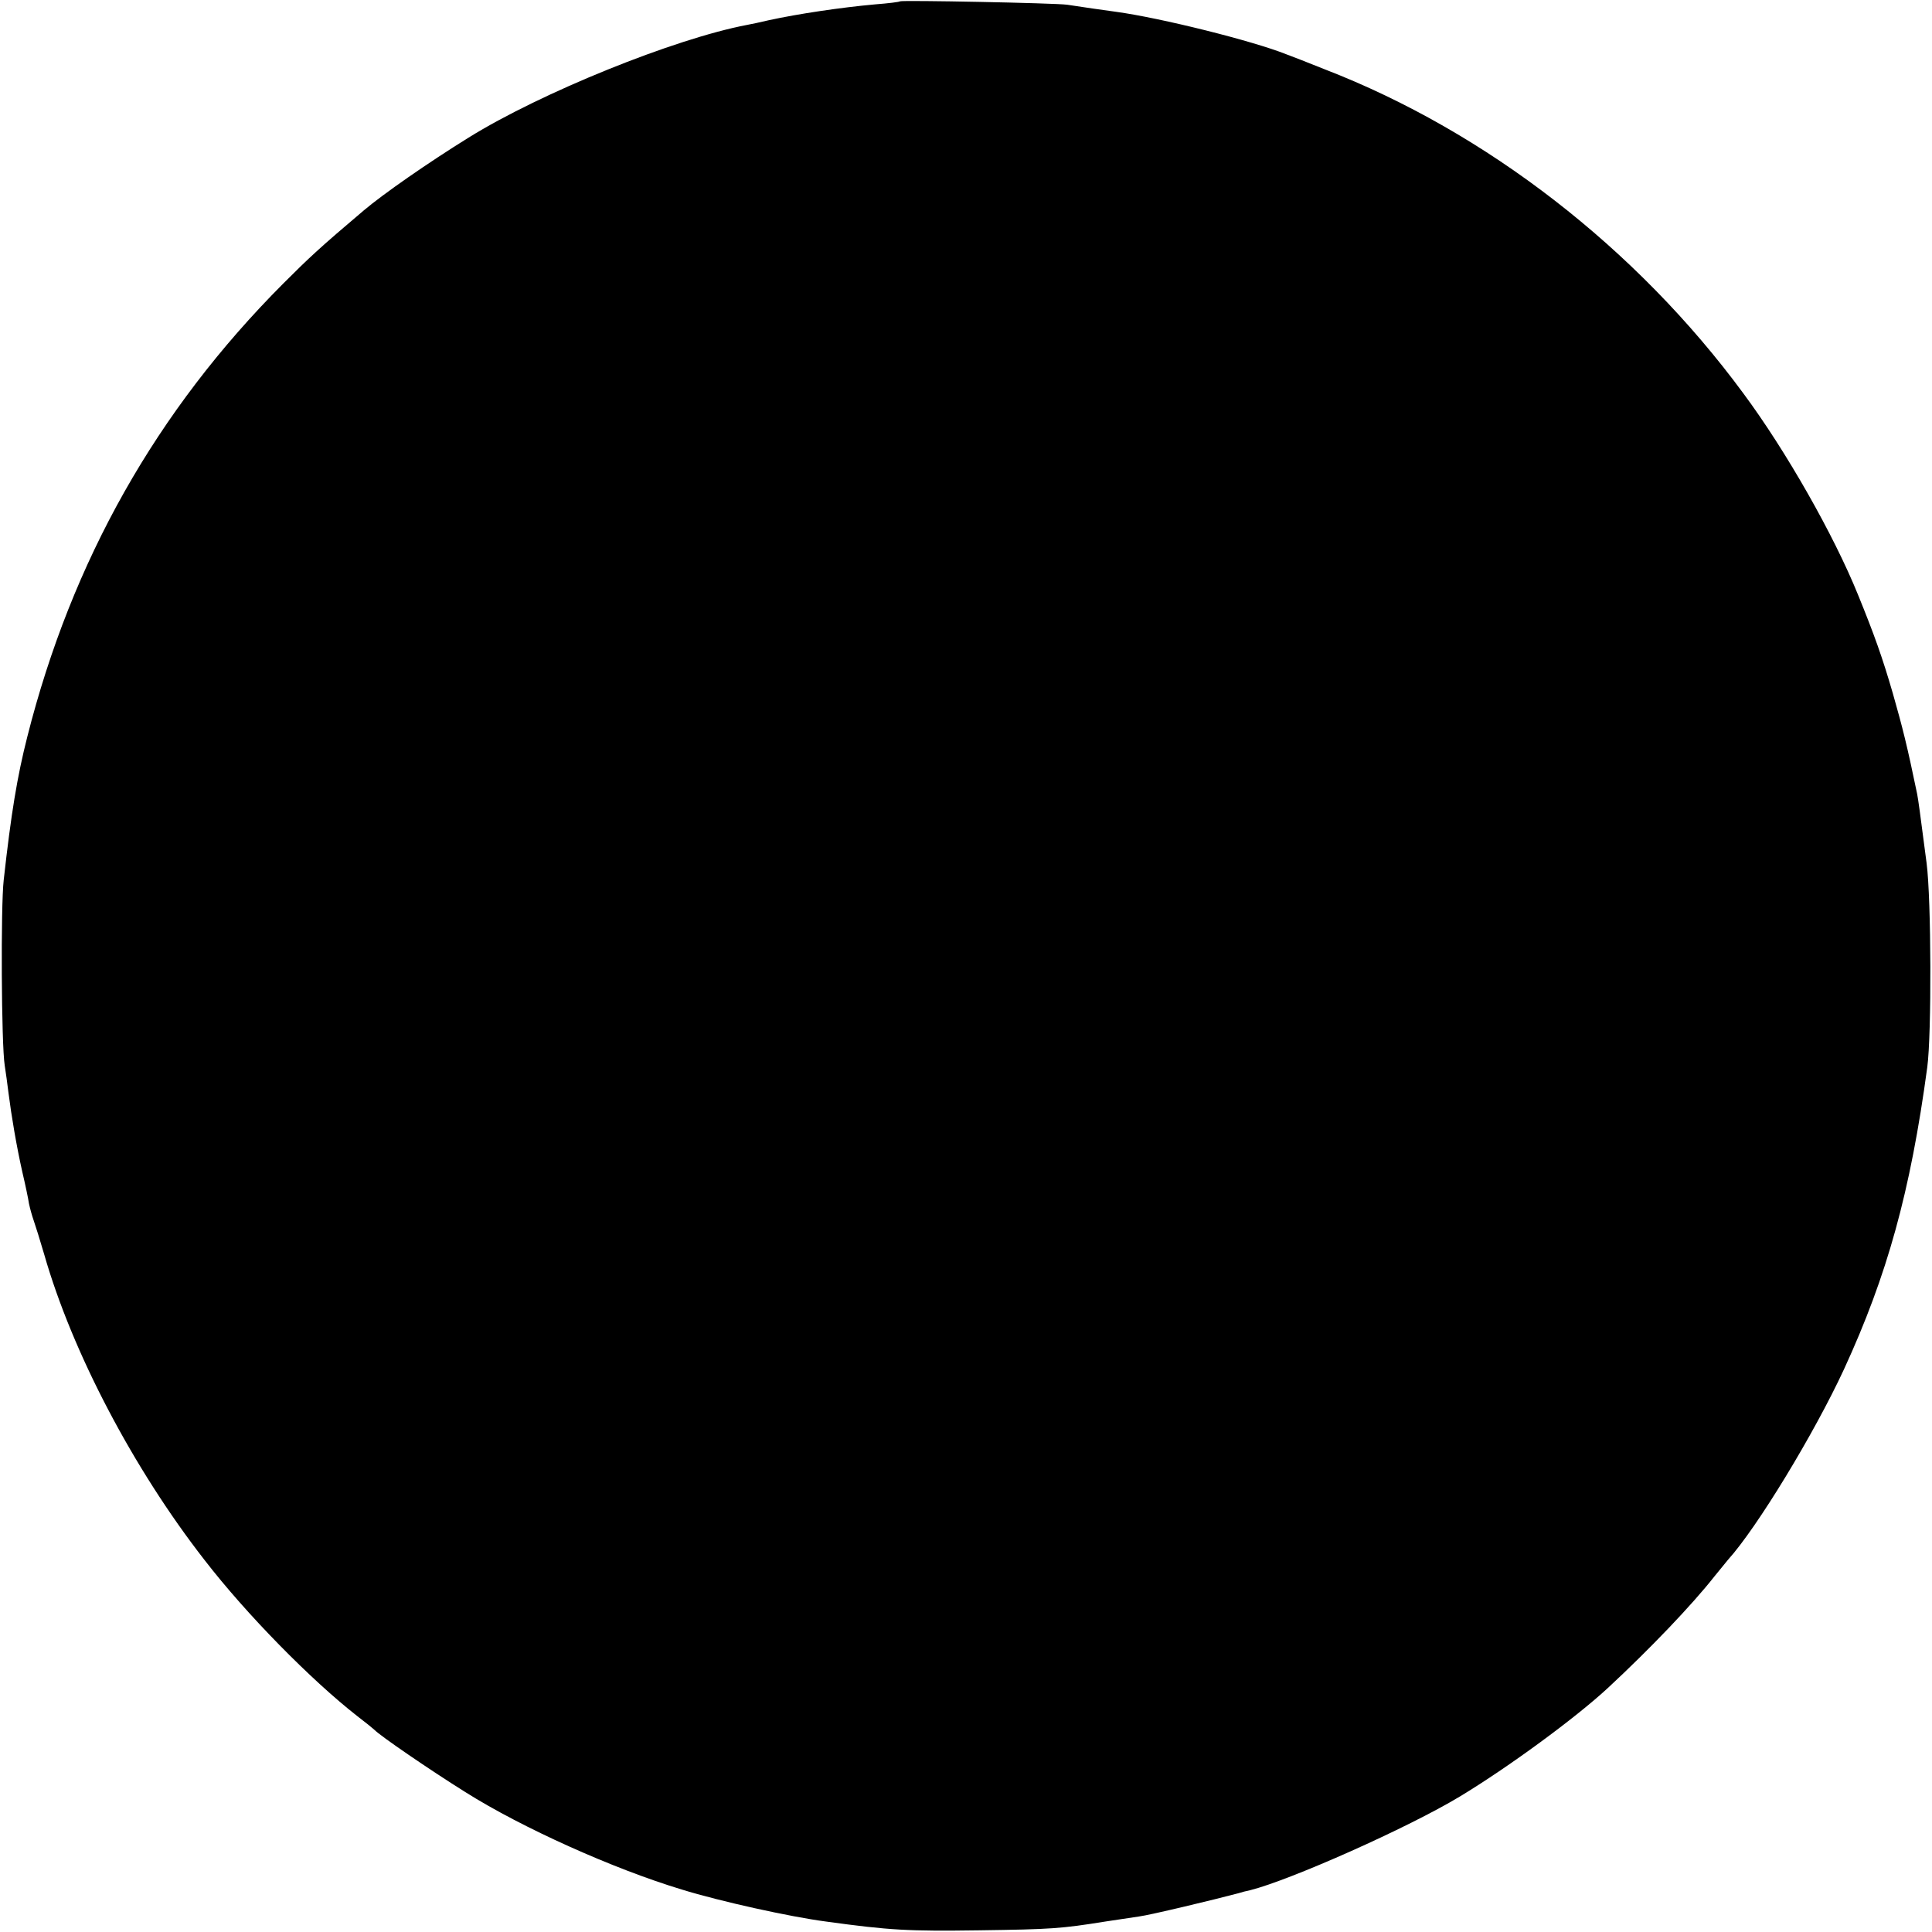
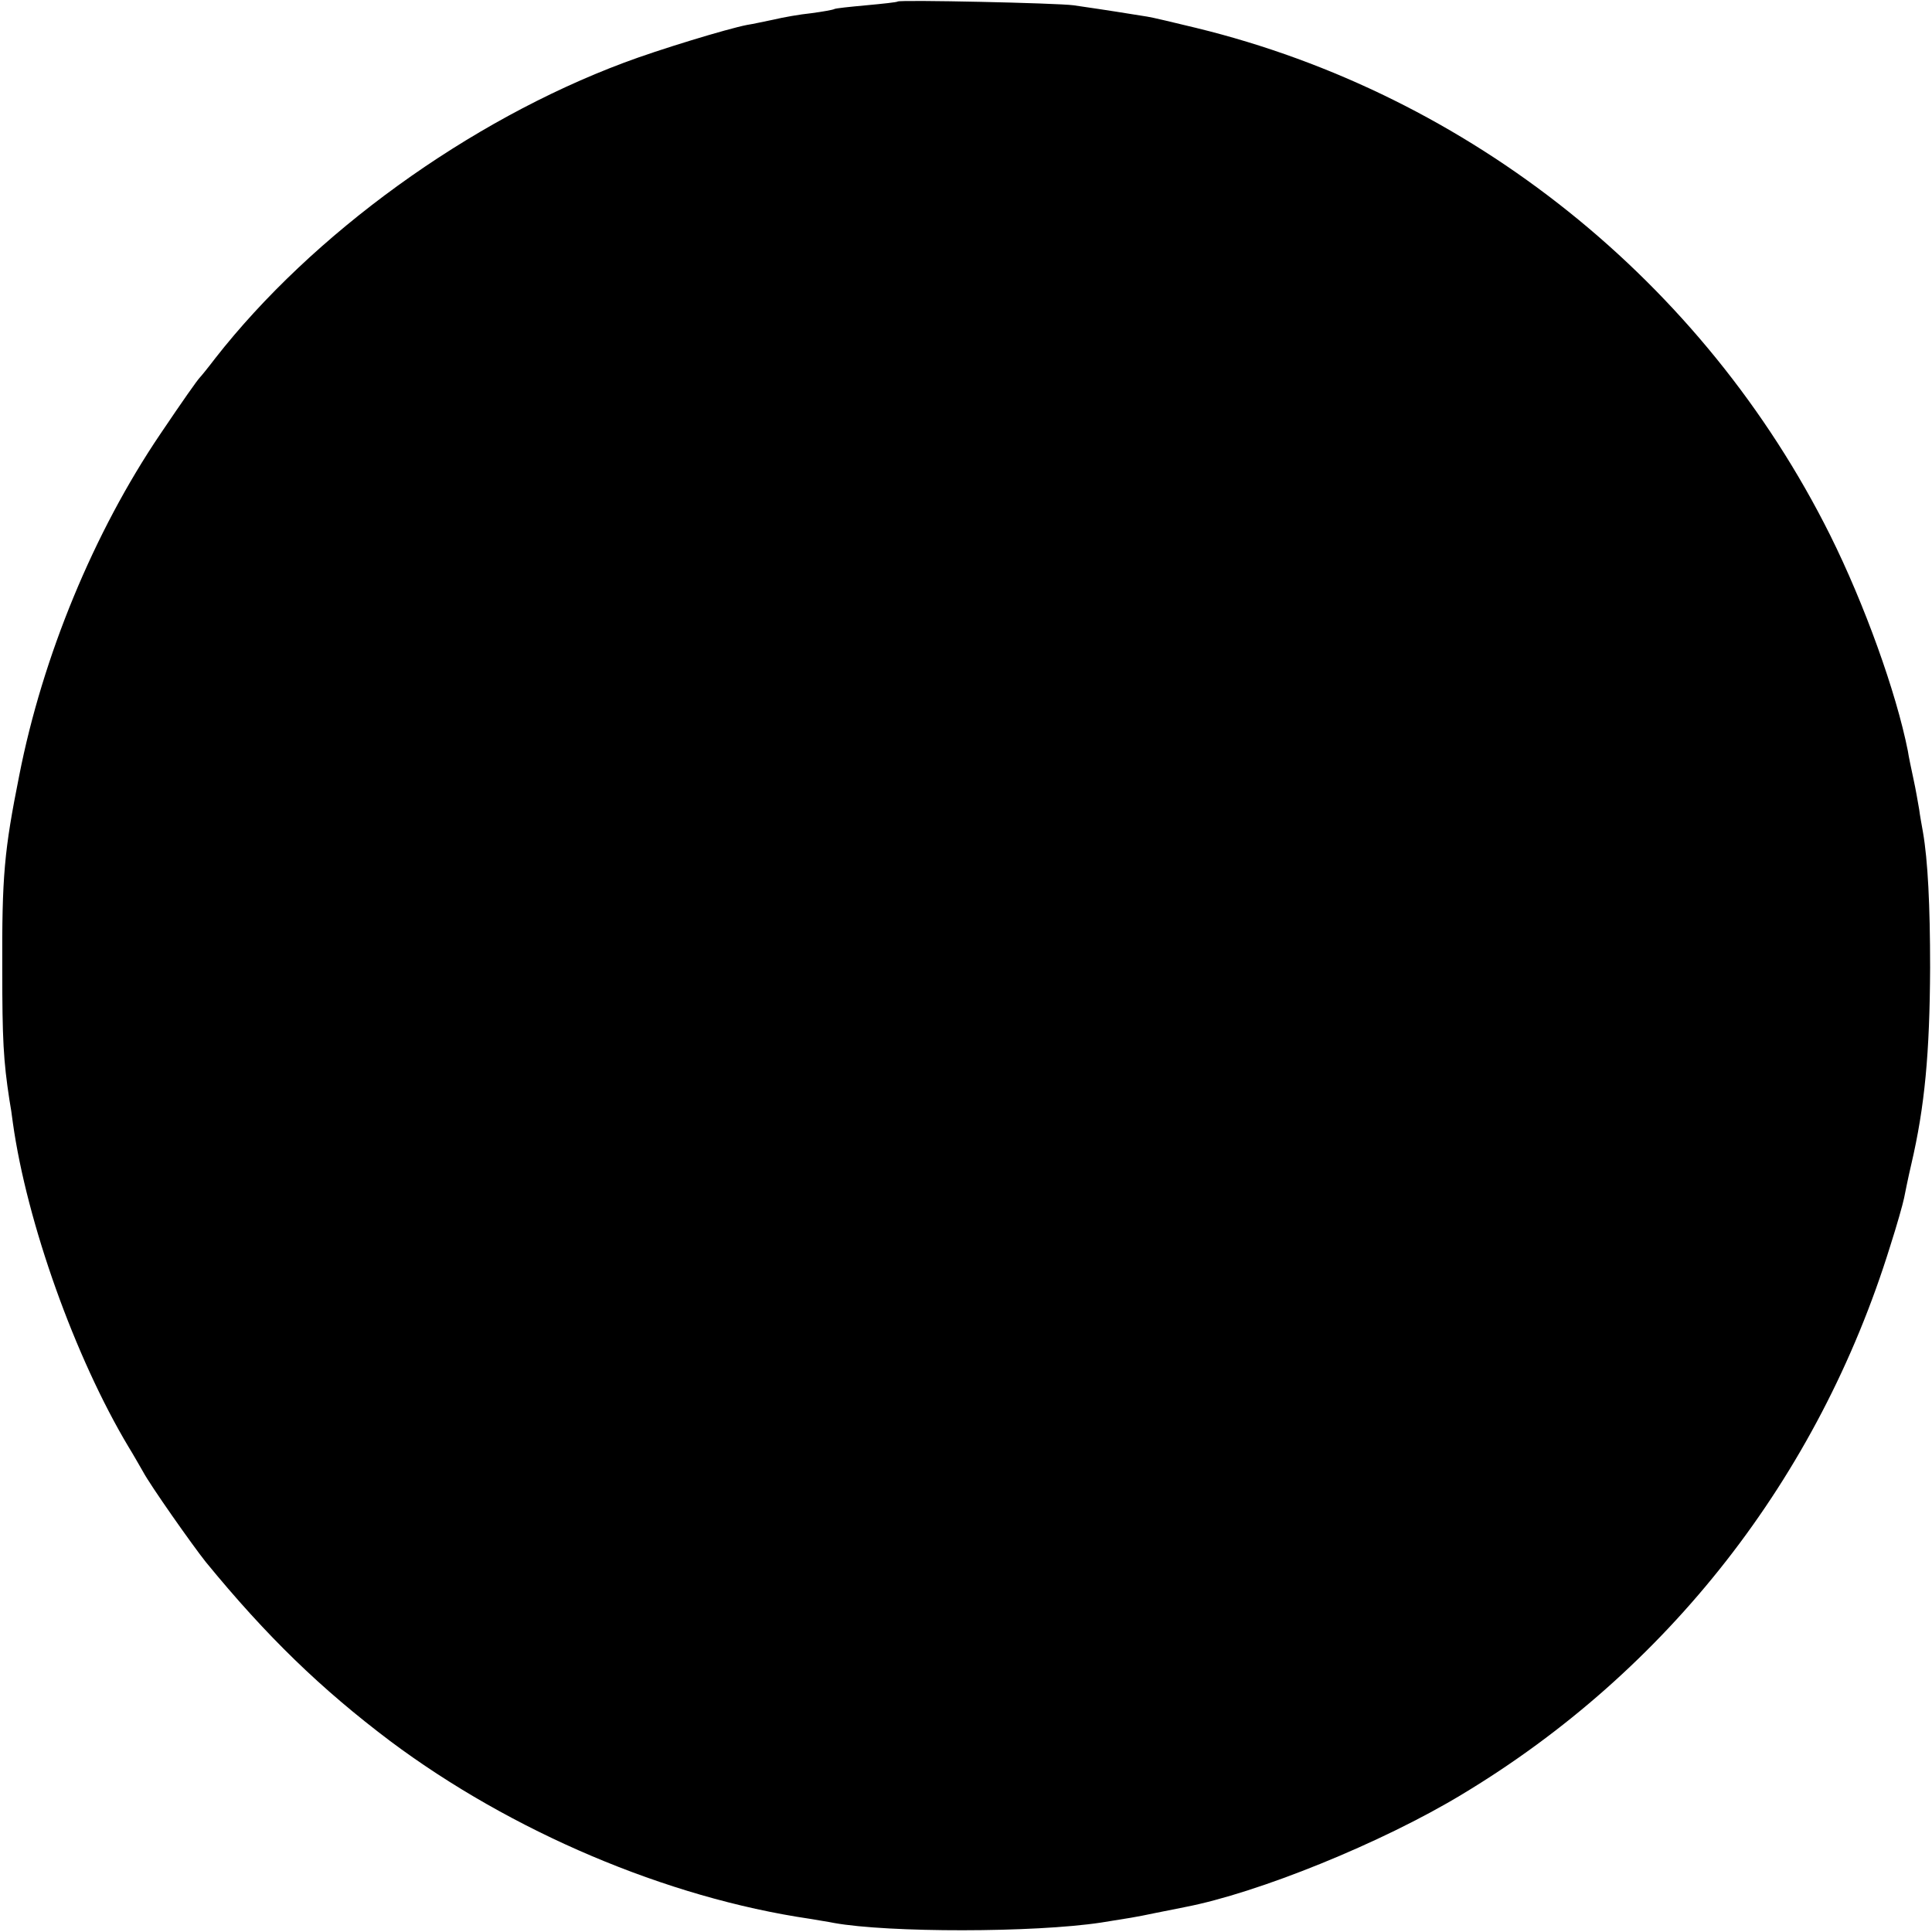
- <svg xmlns="http://www.w3.org/2000/svg" version="1.0" width="573pt" height="573pt" viewBox="0 0 573 573" preserveAspectRatio="xMidYMid meet">
-   <g transform="translate(0,573) scale(0.1,-0.1)" fill="#000000" stroke="none">
-     <path d="M2669 5726 c-2 -2 -35 -6 -74 -9 -100 -9 -228 -28 -315 -47 -25 -6 -54 -12 -65 -14 -215 -41 -611 -201 -825 -334 -121 -75 -253 -167 -311 -216 -130 -110 -162 -140 -239 -217 -376 -377 -627 -822 -759 -1344 -30 -118 -48 -227 -70 -425 -9 -78 -7 -488 3 -550 3 -19 8 -55 11 -80 9 -71 24 -159 41 -235 9 -38 18 -81 20 -95 3 -14 9 -36 14 -50 5 -14 19 -59 31 -100 83 -290 264 -635 475 -906 125 -162 317 -357 454 -464 25 -19 47 -37 50 -40 17 -18 166 -120 270 -185 168 -106 440 -228 642 -289 113 -35 321 -81 428 -95 189 -26 244 -29 455 -26 214 3 242 5 373 26 34 5 79 12 100 15 32 4 228 51 295 69 9 3 25 7 35 9 119 30 468 185 622 278 144 87 343 233 439 322 126 117 250 247 316 331 17 21 35 43 40 49 86 95 256 375 344 565 128 278 197 526 247 896 13 97 12 497 -2 605 -21 161 -24 183 -28 205 -30 145 -43 196 -72 298 -31 107 -55 174 -103 292 -72 178 -214 428 -341 599 -316 429 -762 775 -1240 960 -52 21 -104 41 -115 45 -100 40 -373 108 -505 126 -24 3 -113 16 -145 21 -36 5 -491 14 -496 10z" />
+ <svg xmlns="http://www.w3.org/2000/svg" version="1.0" width="512pt" height="512pt" viewBox="0 0 512 512" preserveAspectRatio="xMidYMid meet">
+   <g transform="translate(0,512) scale(0.1,-0.1)" fill="#000000" stroke="none">
+     <path d="M2379 5116 c-2 -2 -40 -6 -83 -10 -44 -4 -82 -8 -85 -10 -3 -2 -31 -7 -61 -11 -30 -3 -75 -11 -100 -17 -25 -5 -56 -12 -70 -14 -52 -10 -236 -66 -326 -100 -412 -154 -826 -454 -1084 -784 -19 -25 -37 -47 -40 -50 -7 -7 -45 -61 -105 -150 -176 -260 -312 -589 -374 -905 -40 -200 -46 -267 -45 -515 0 -183 3 -241 19 -345 3 -16 7 -43 9 -60 37 -265 165 -623 307 -860 10 -16 27 -46 38 -65 19 -36 131 -195 166 -239 162 -198 306 -337 489 -475 321 -240 732 -415 1112 -471 22 -4 50 -8 64 -11 144 -26 530 -26 708 1 75 12 90 14 142 25 30 6 66 13 80 16 193 37 522 170 735 299 545 328 944 839 1134 1452 18 56 34 113 37 128 3 15 11 55 19 89 36 154 49 296 50 521 0 166 -6 285 -19 360 -3 17 -8 44 -10 60 -3 17 -9 53 -15 80 -6 28 -13 61 -15 75 -31 156 -115 389 -206 572 -335 671 -954 1167 -1680 1344 -58 14 -116 28 -130 30 -70 11 -85 14 -195 30 -44 6 -460 15 -466 10z" />
  </g>
</svg>
